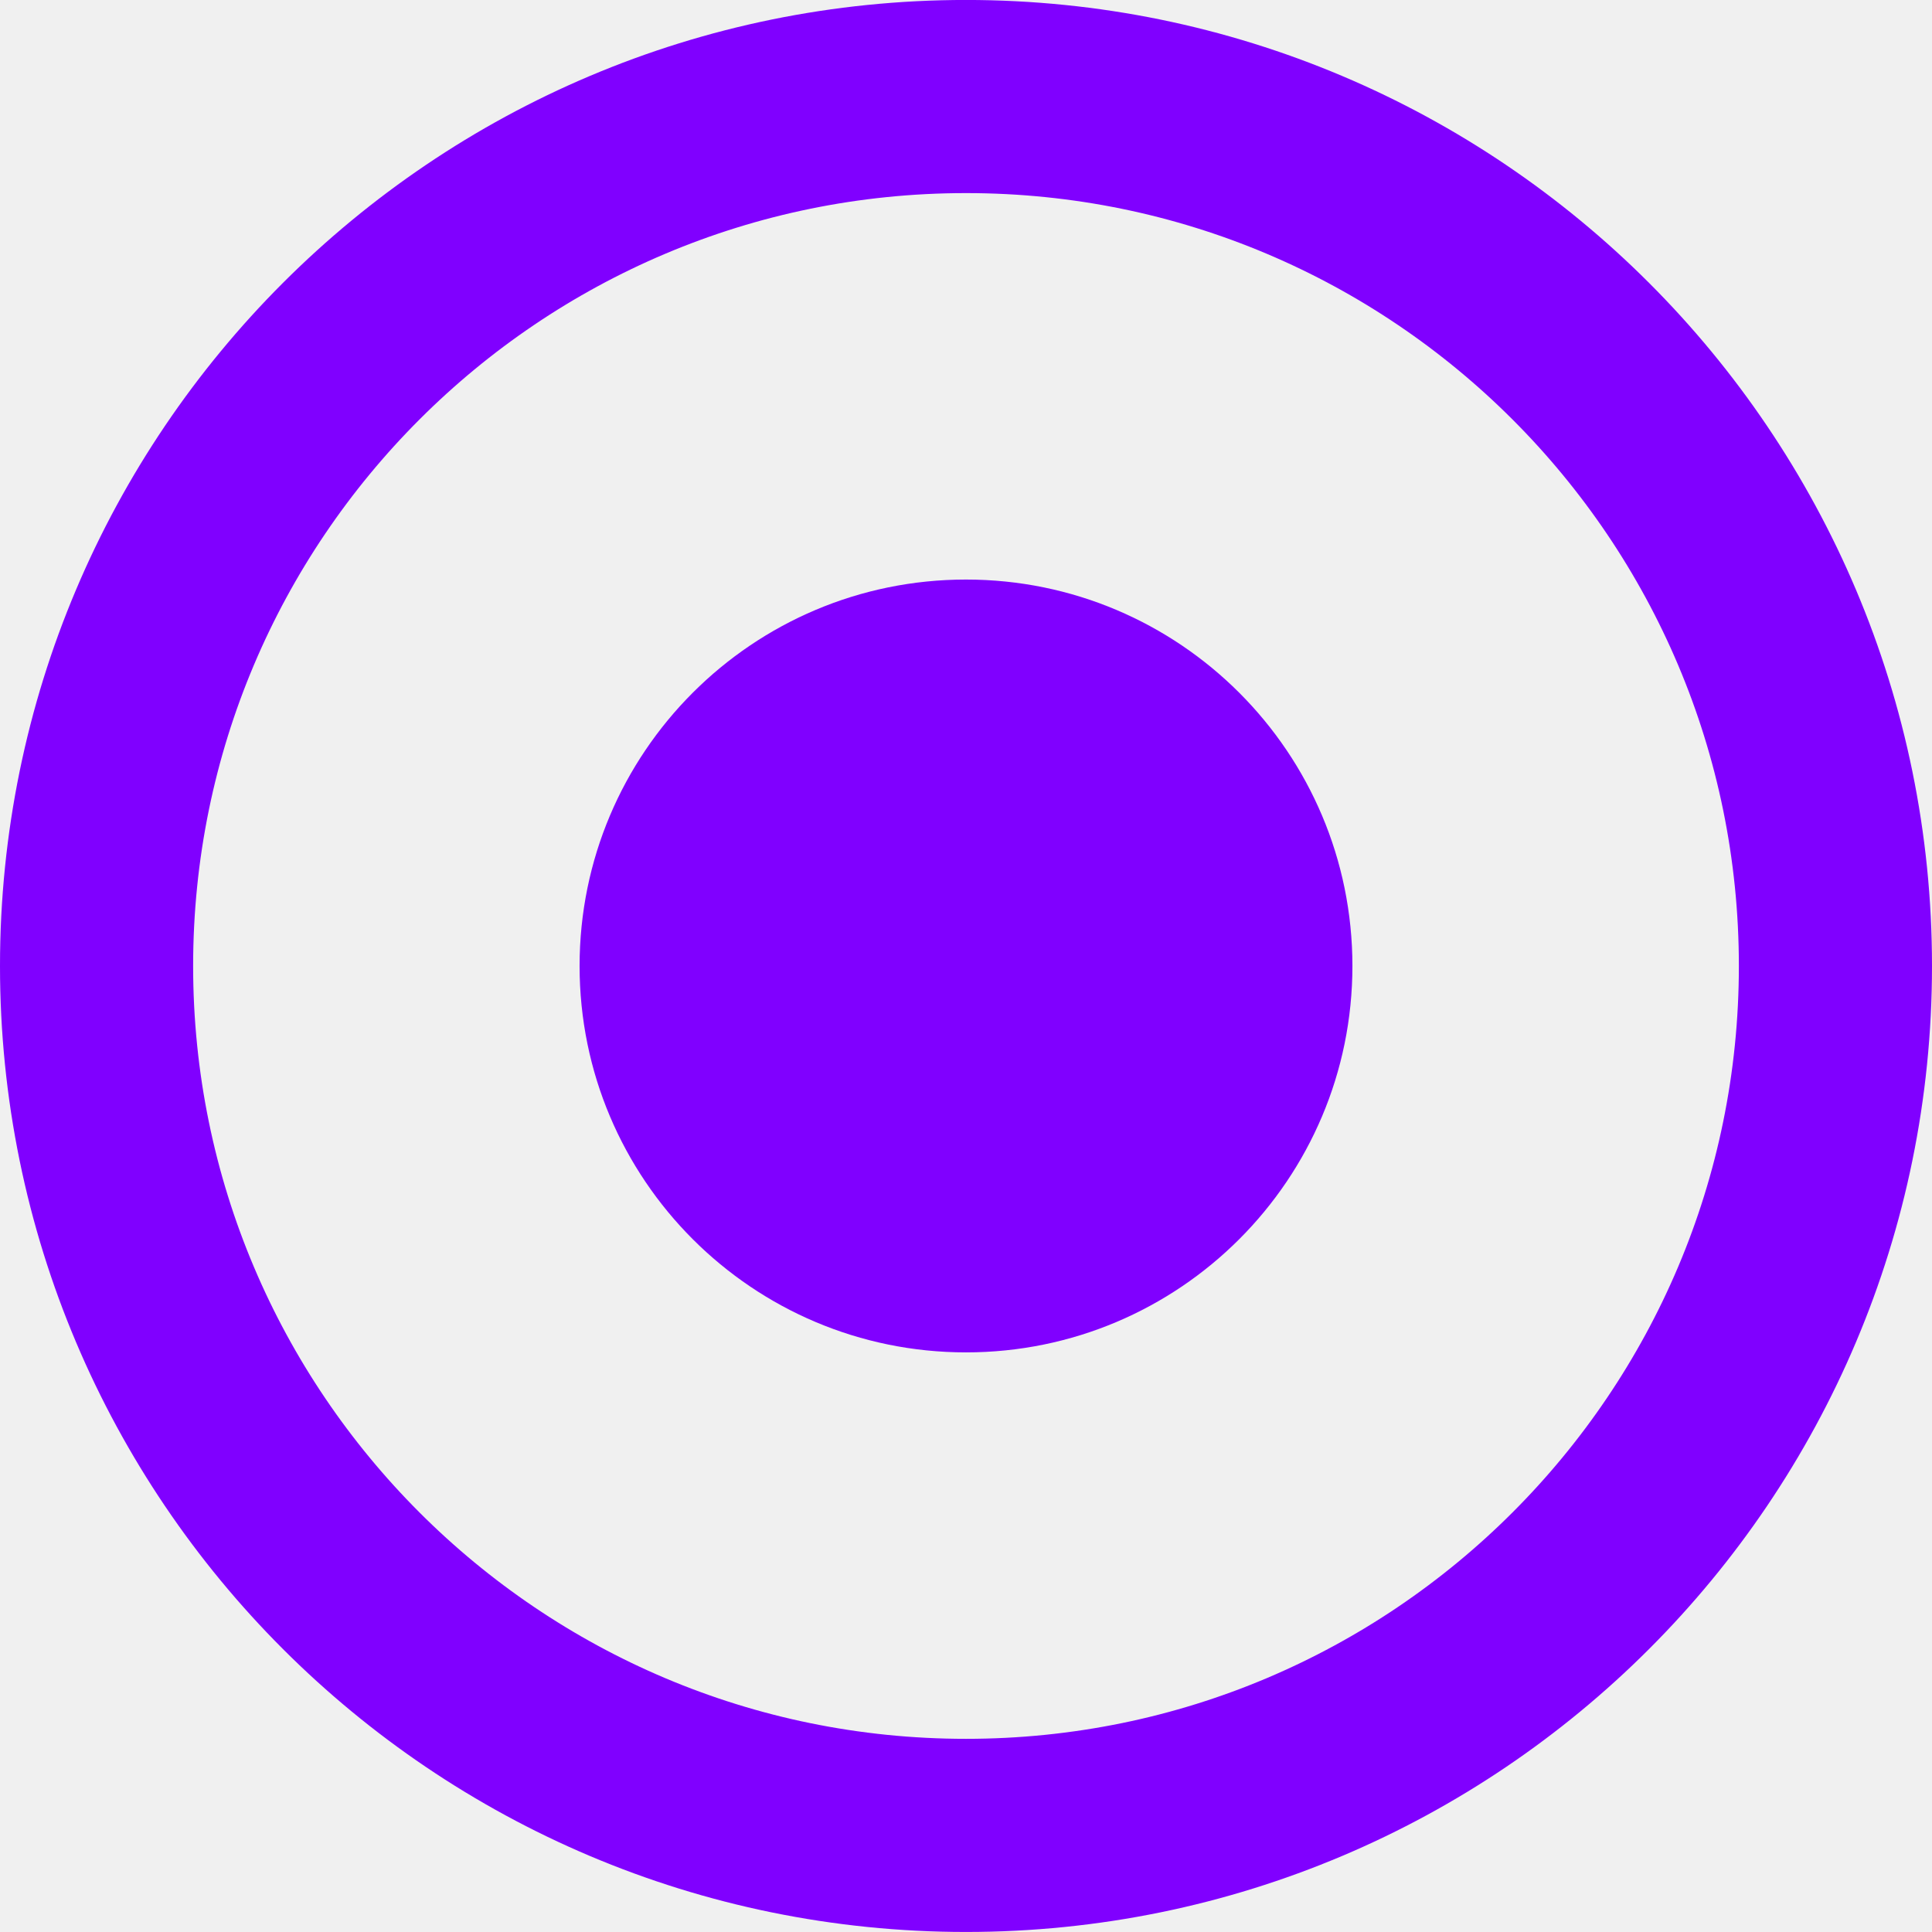
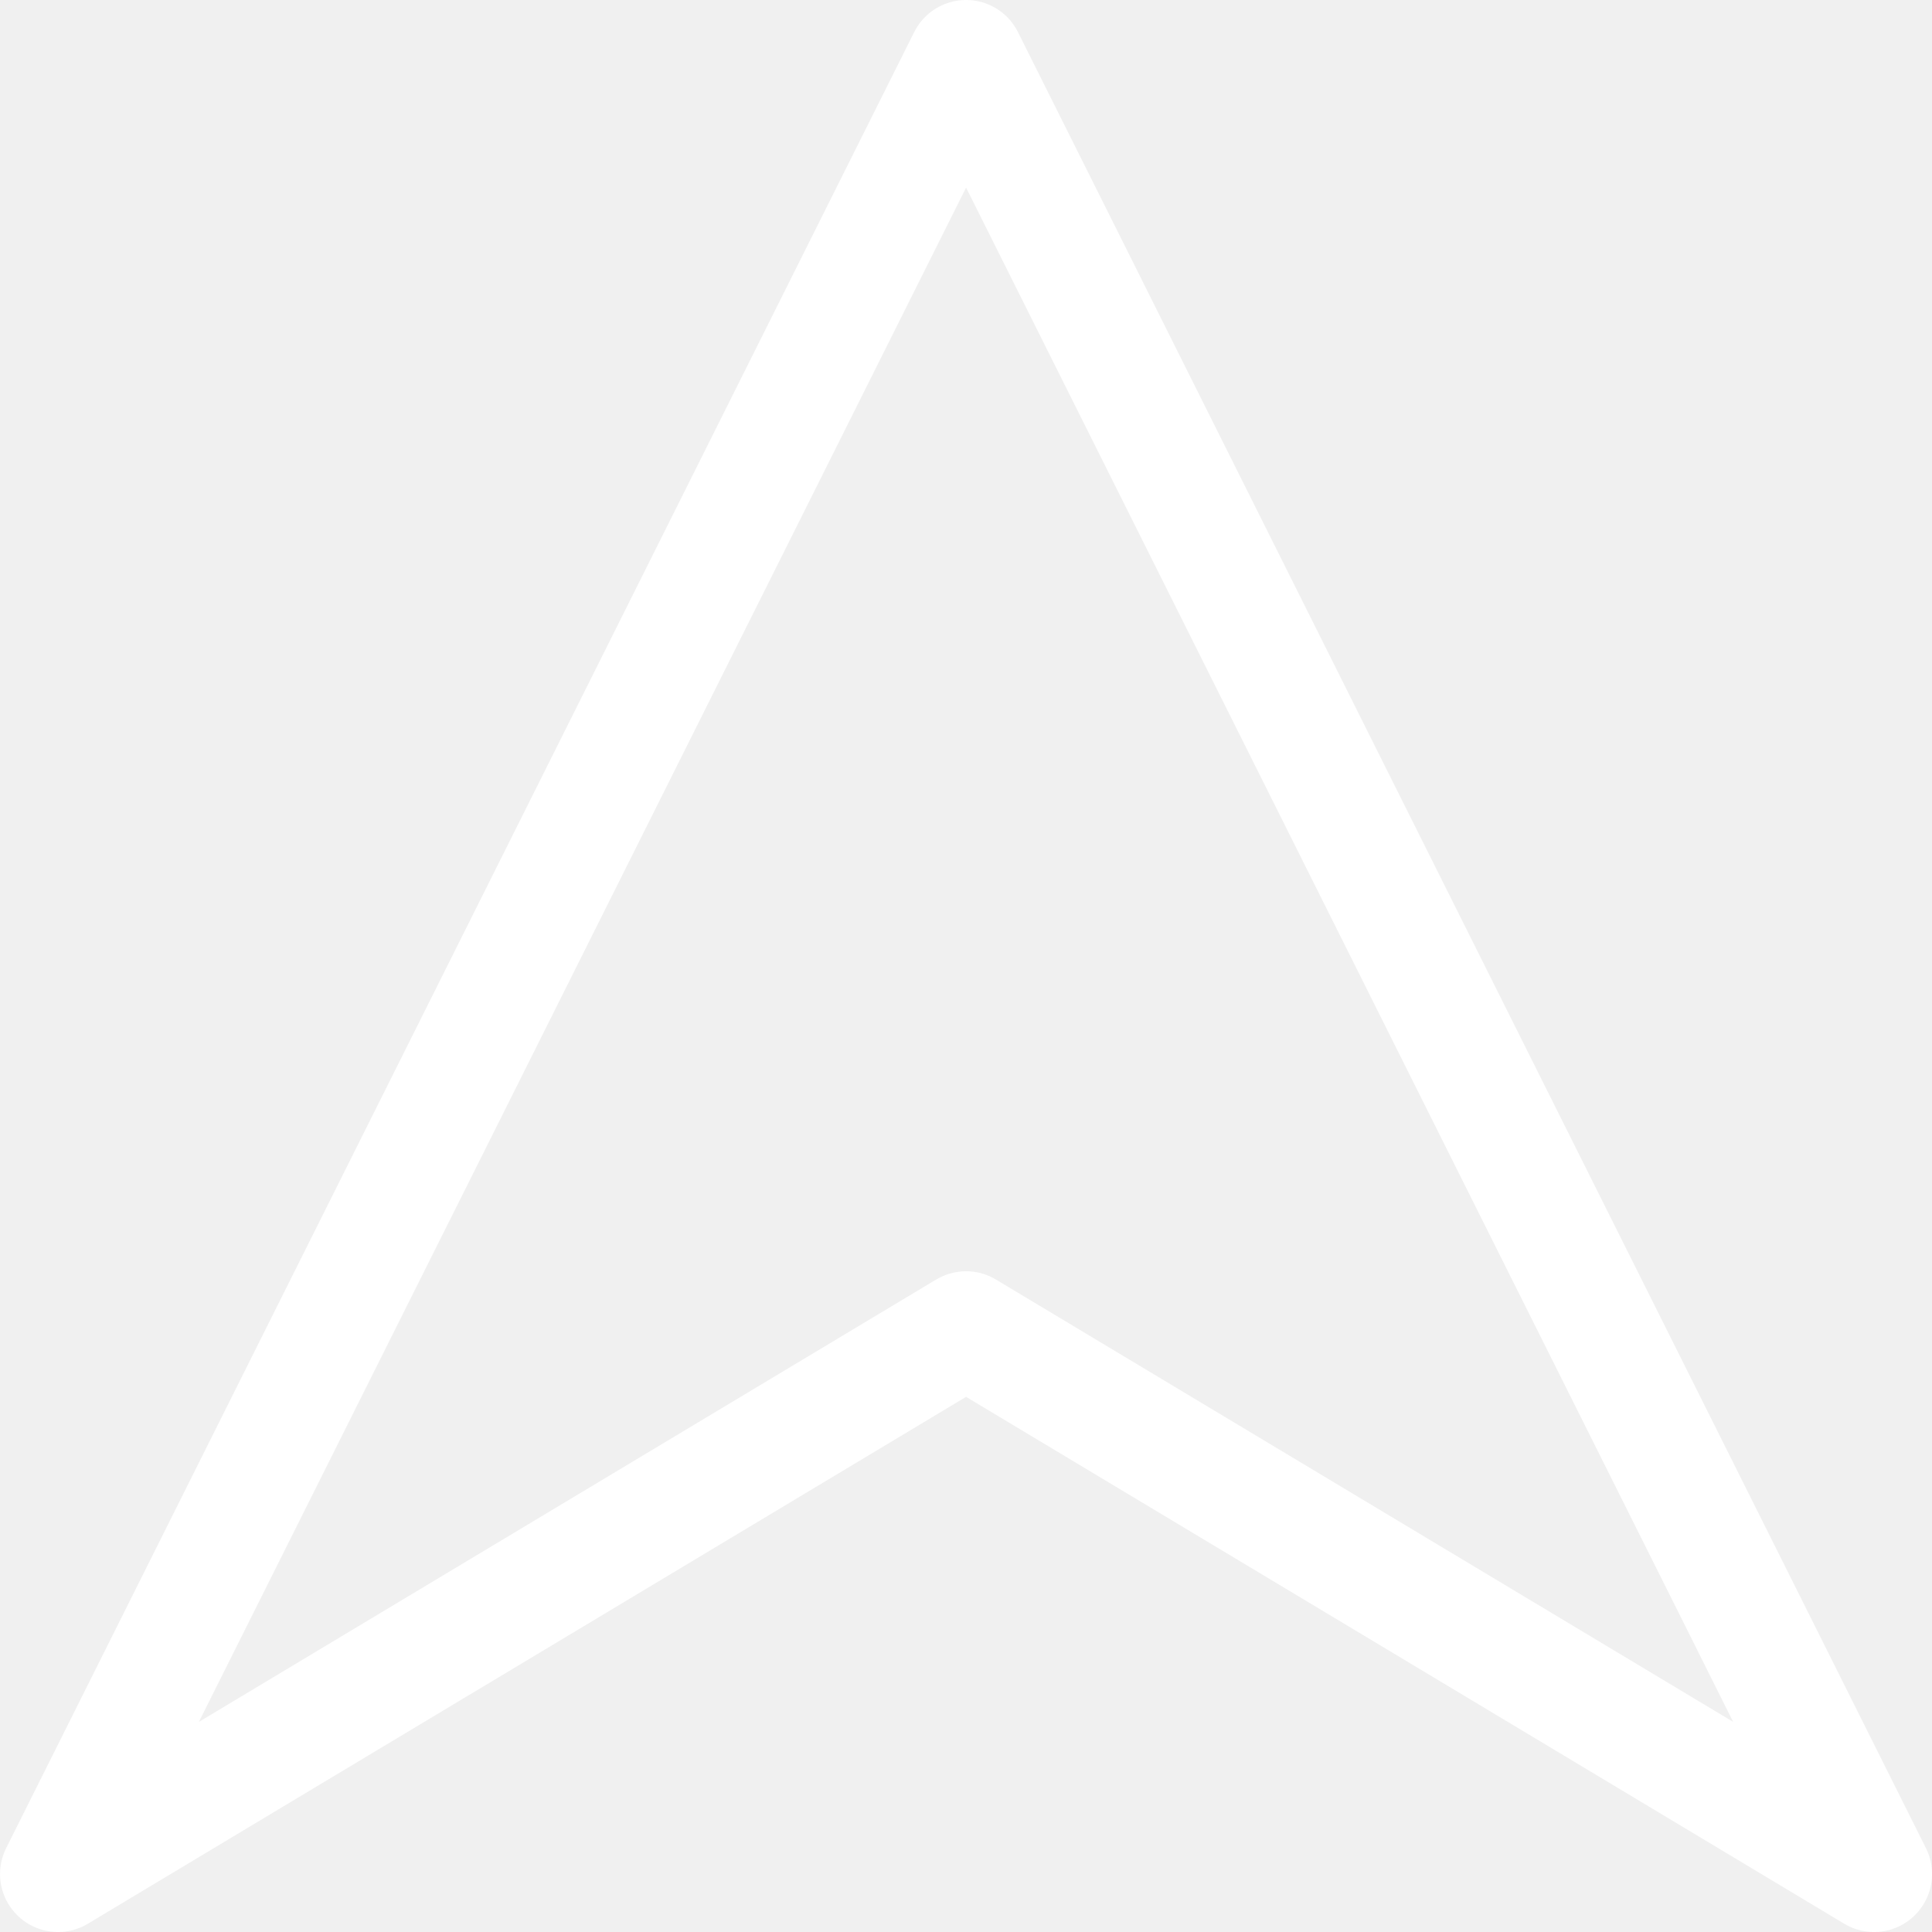
<svg xmlns="http://www.w3.org/2000/svg" width="100" height="100" viewBox="0 0 26.458 26.459" version="1.1" id="svg421">
  <defs id="defs418" />
  <g id="layer1">
-     <circle style="opacity:1;fill:none;stroke:#8000ff;stroke-width:2.645;stroke-linecap:round;stroke-dasharray:none;stroke-opacity:1;paint-order:stroke markers fill" id="path370" cx="13.229" cy="13.229" r="11.907" />
-     <circle style="opacity:1;fill:#8000ff;fill-opacity:1;stroke:none;stroke-width:2.117;stroke-linecap:round;stroke-dasharray:none;stroke-opacity:1;paint-order:stroke markers fill" id="path370-3" cx="13.229" cy="13.229" r="5.292" />
+     <path id="rect1334" style="opacity:1;fill:none;fill-opacity:1;stroke:#ffffff;stroke-width:1.588;stroke-linecap:butt;stroke-linejoin:round;stroke-dasharray:none;stroke-opacity:1;paint-order:stroke markers fill" d="M 0.794,25.665 L 13.23,0.794 L 25.665,25.665 L 13.23,18.204 Z" />
  </g>
</svg>
